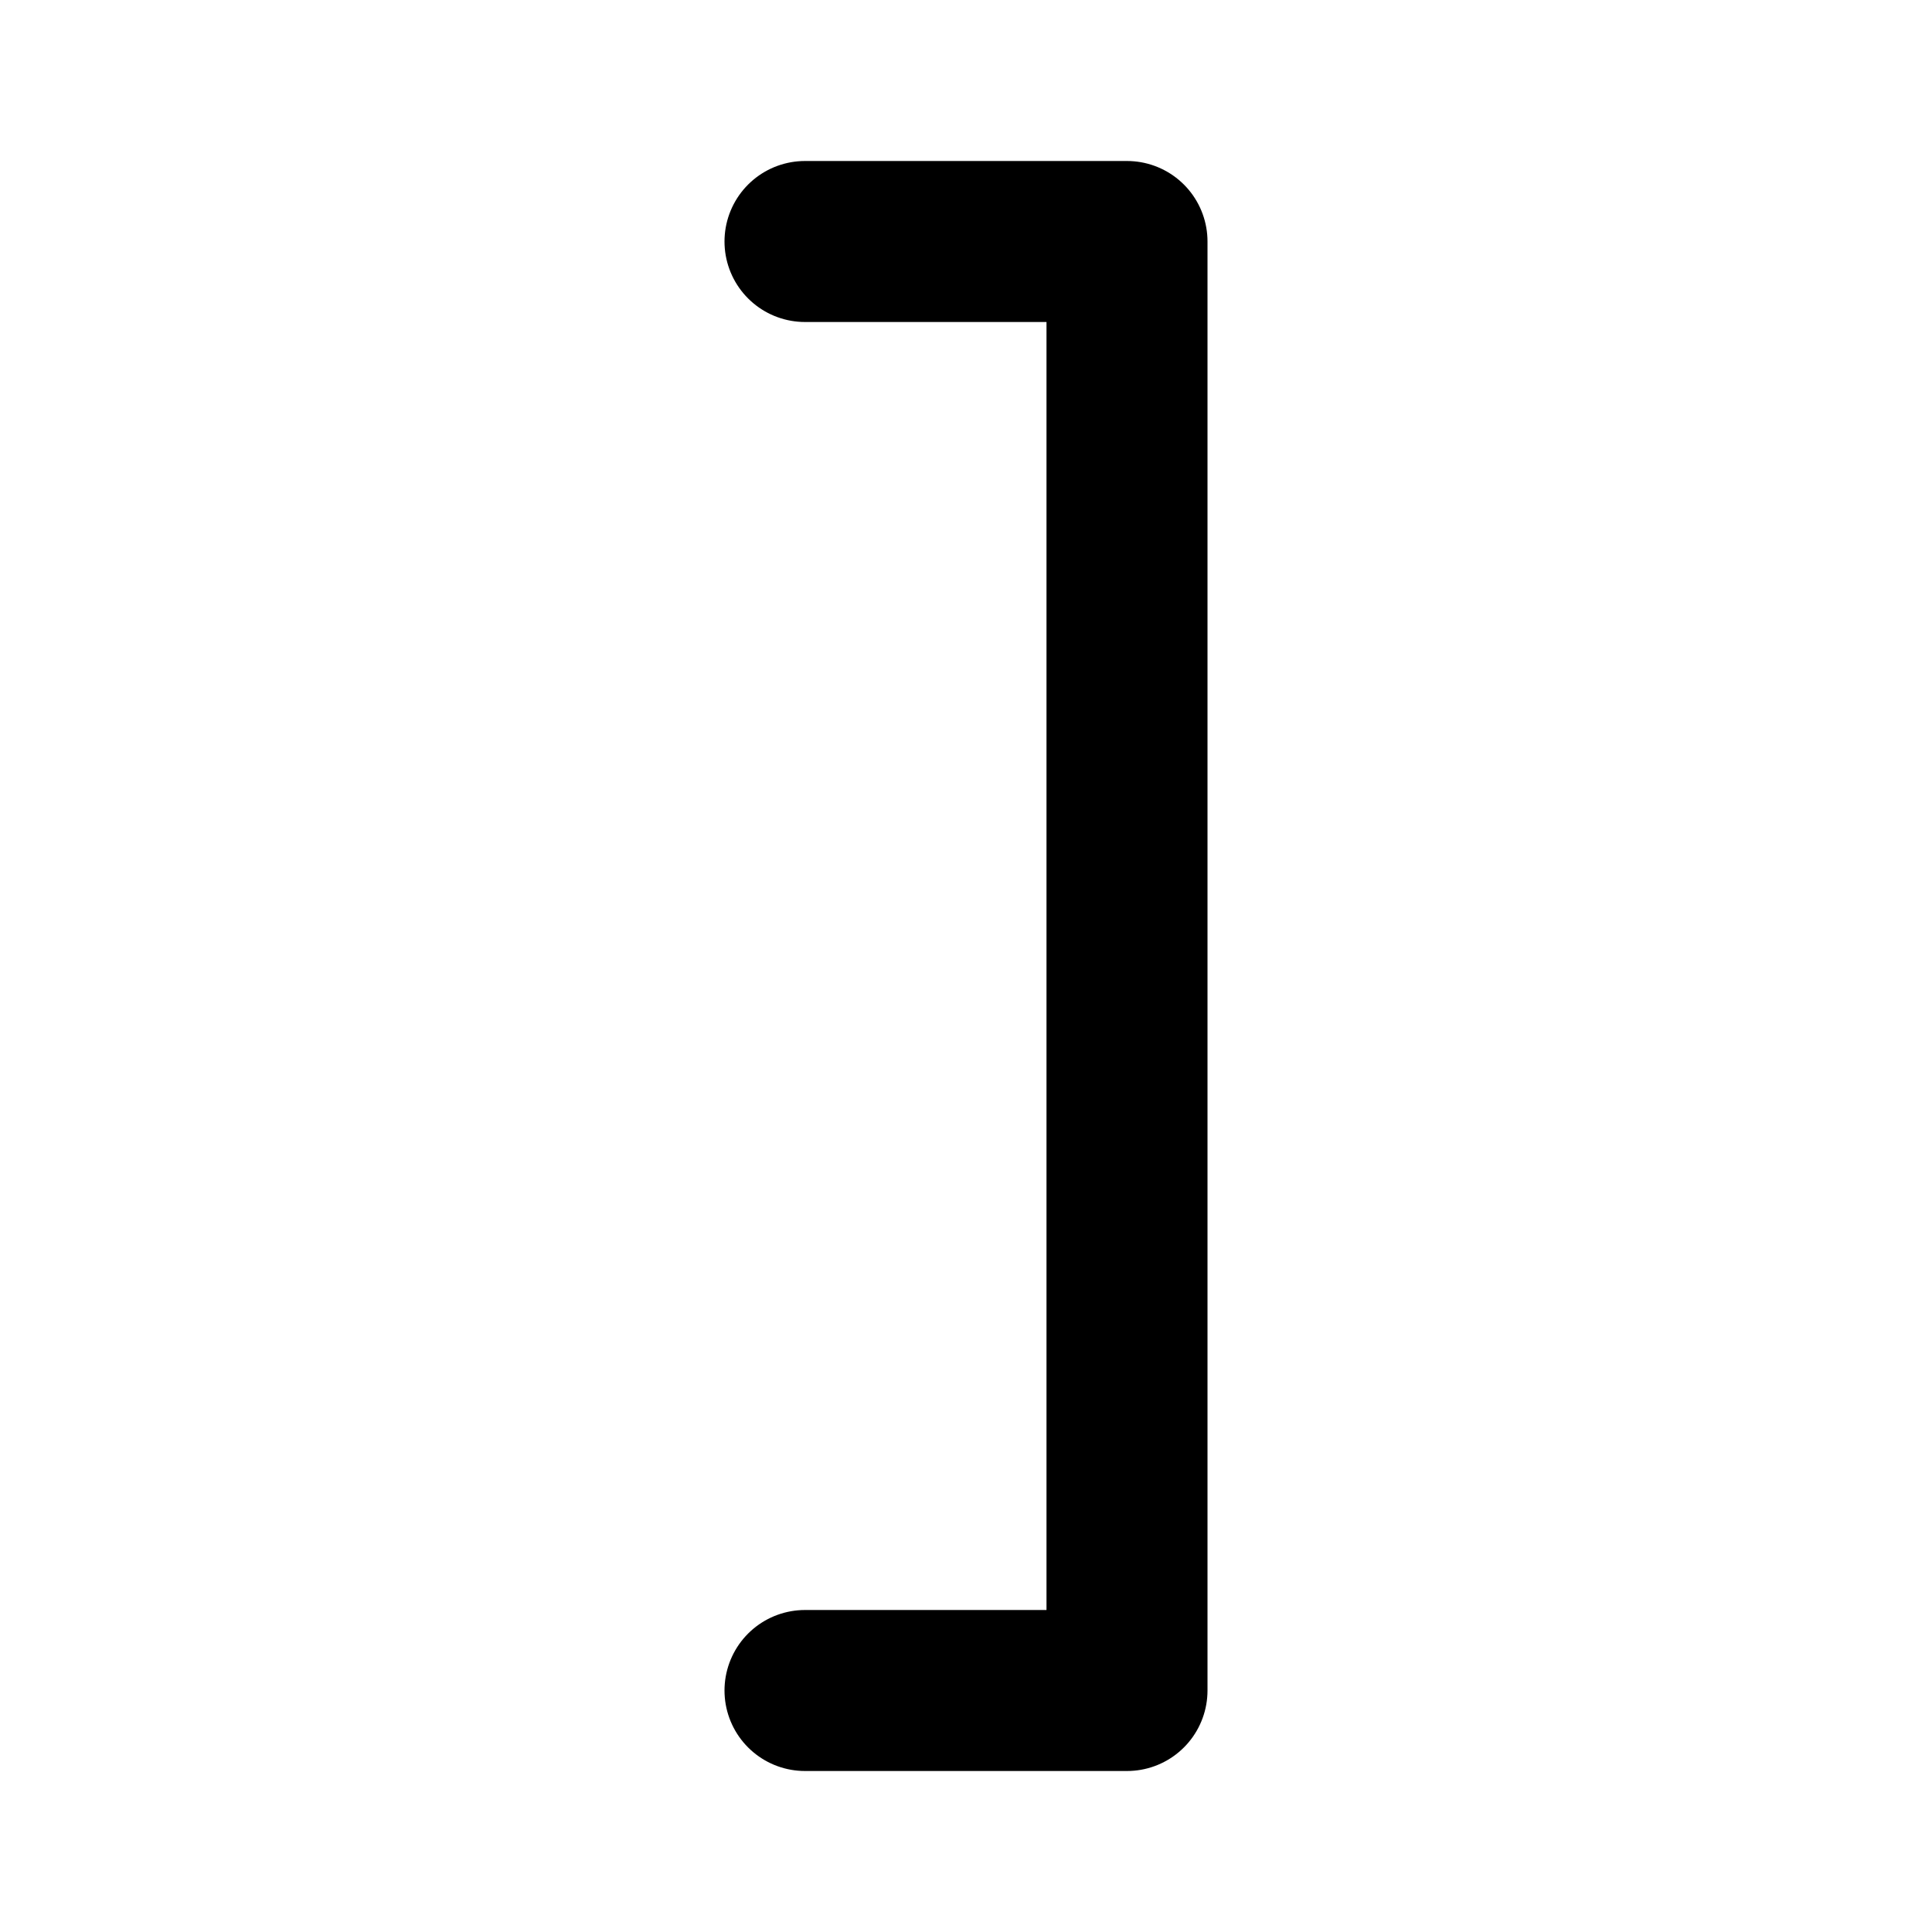
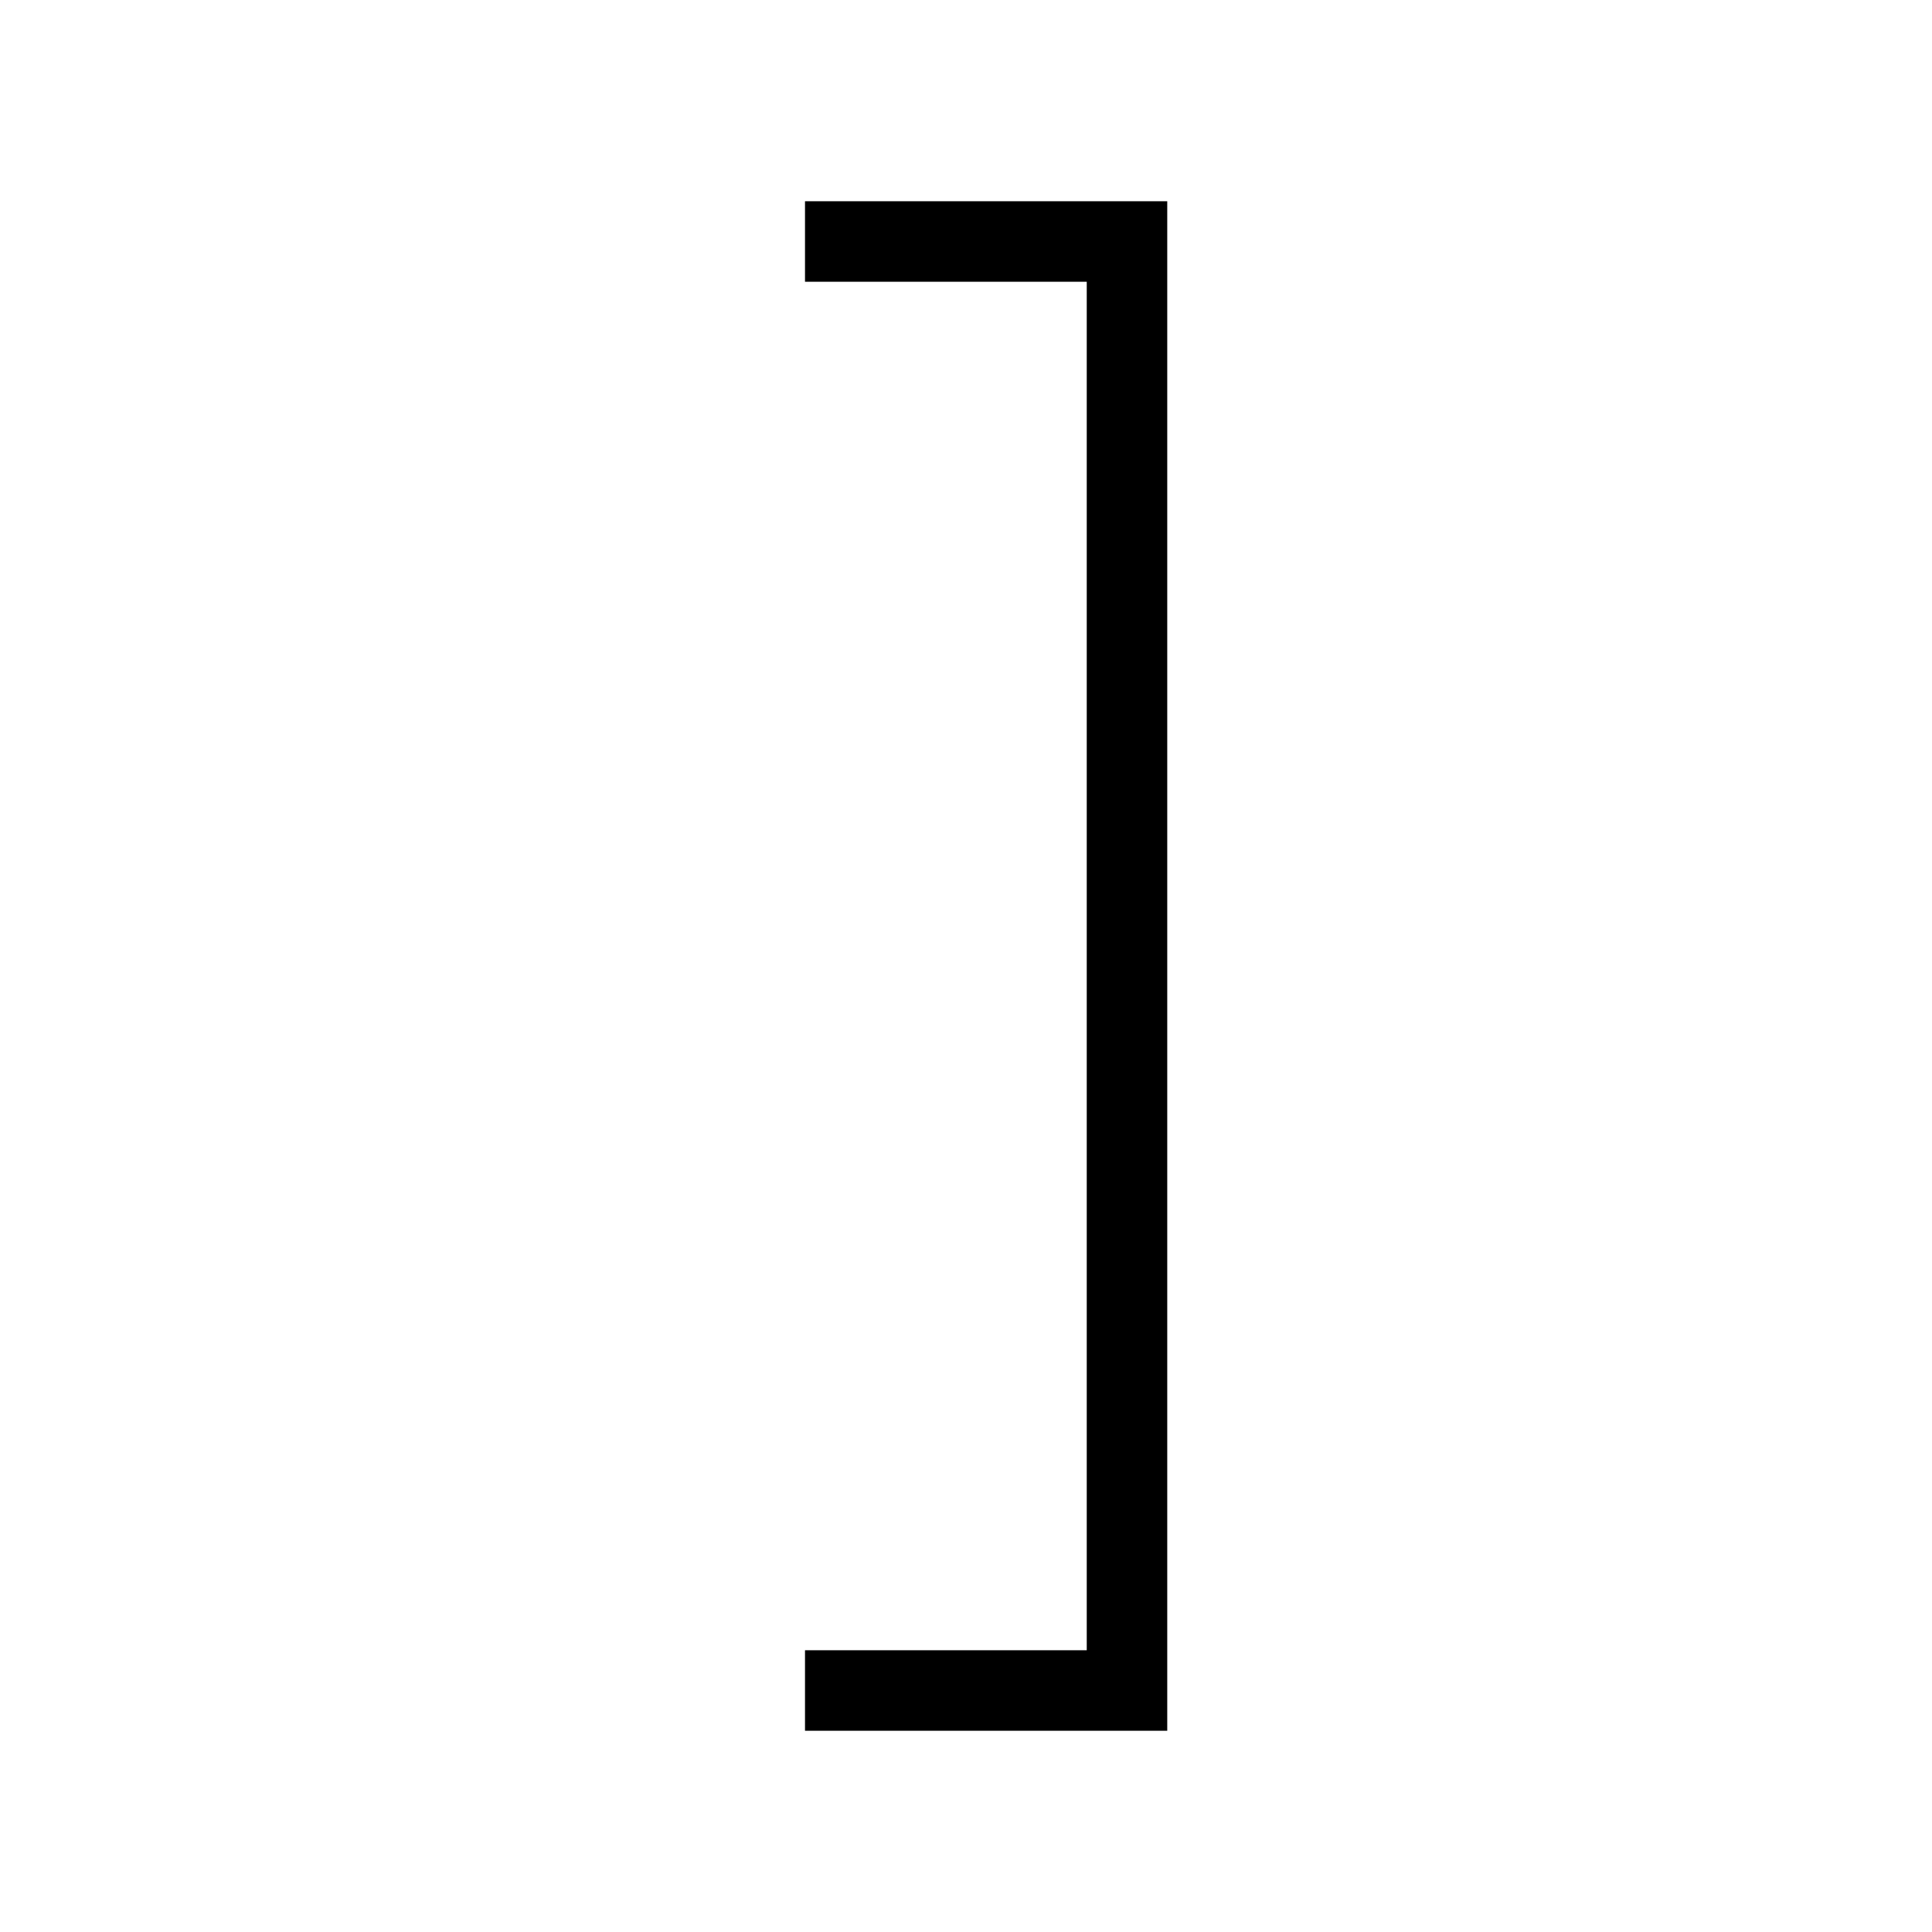
<svg xmlns="http://www.w3.org/2000/svg" width="800px" height="800px" viewBox="0 0 24 24" fill="none">
-   <path d="M10 21H14L14 3H10" stroke="#000000" stroke-width="2" stroke-linecap="round" stroke-linejoin="round" />
+   <path d="M10 21H14L14 3H10" stroke="#000000" strokeWidth="2" strokeLinecap="round" strokeLinejoin="round" />
</svg>
